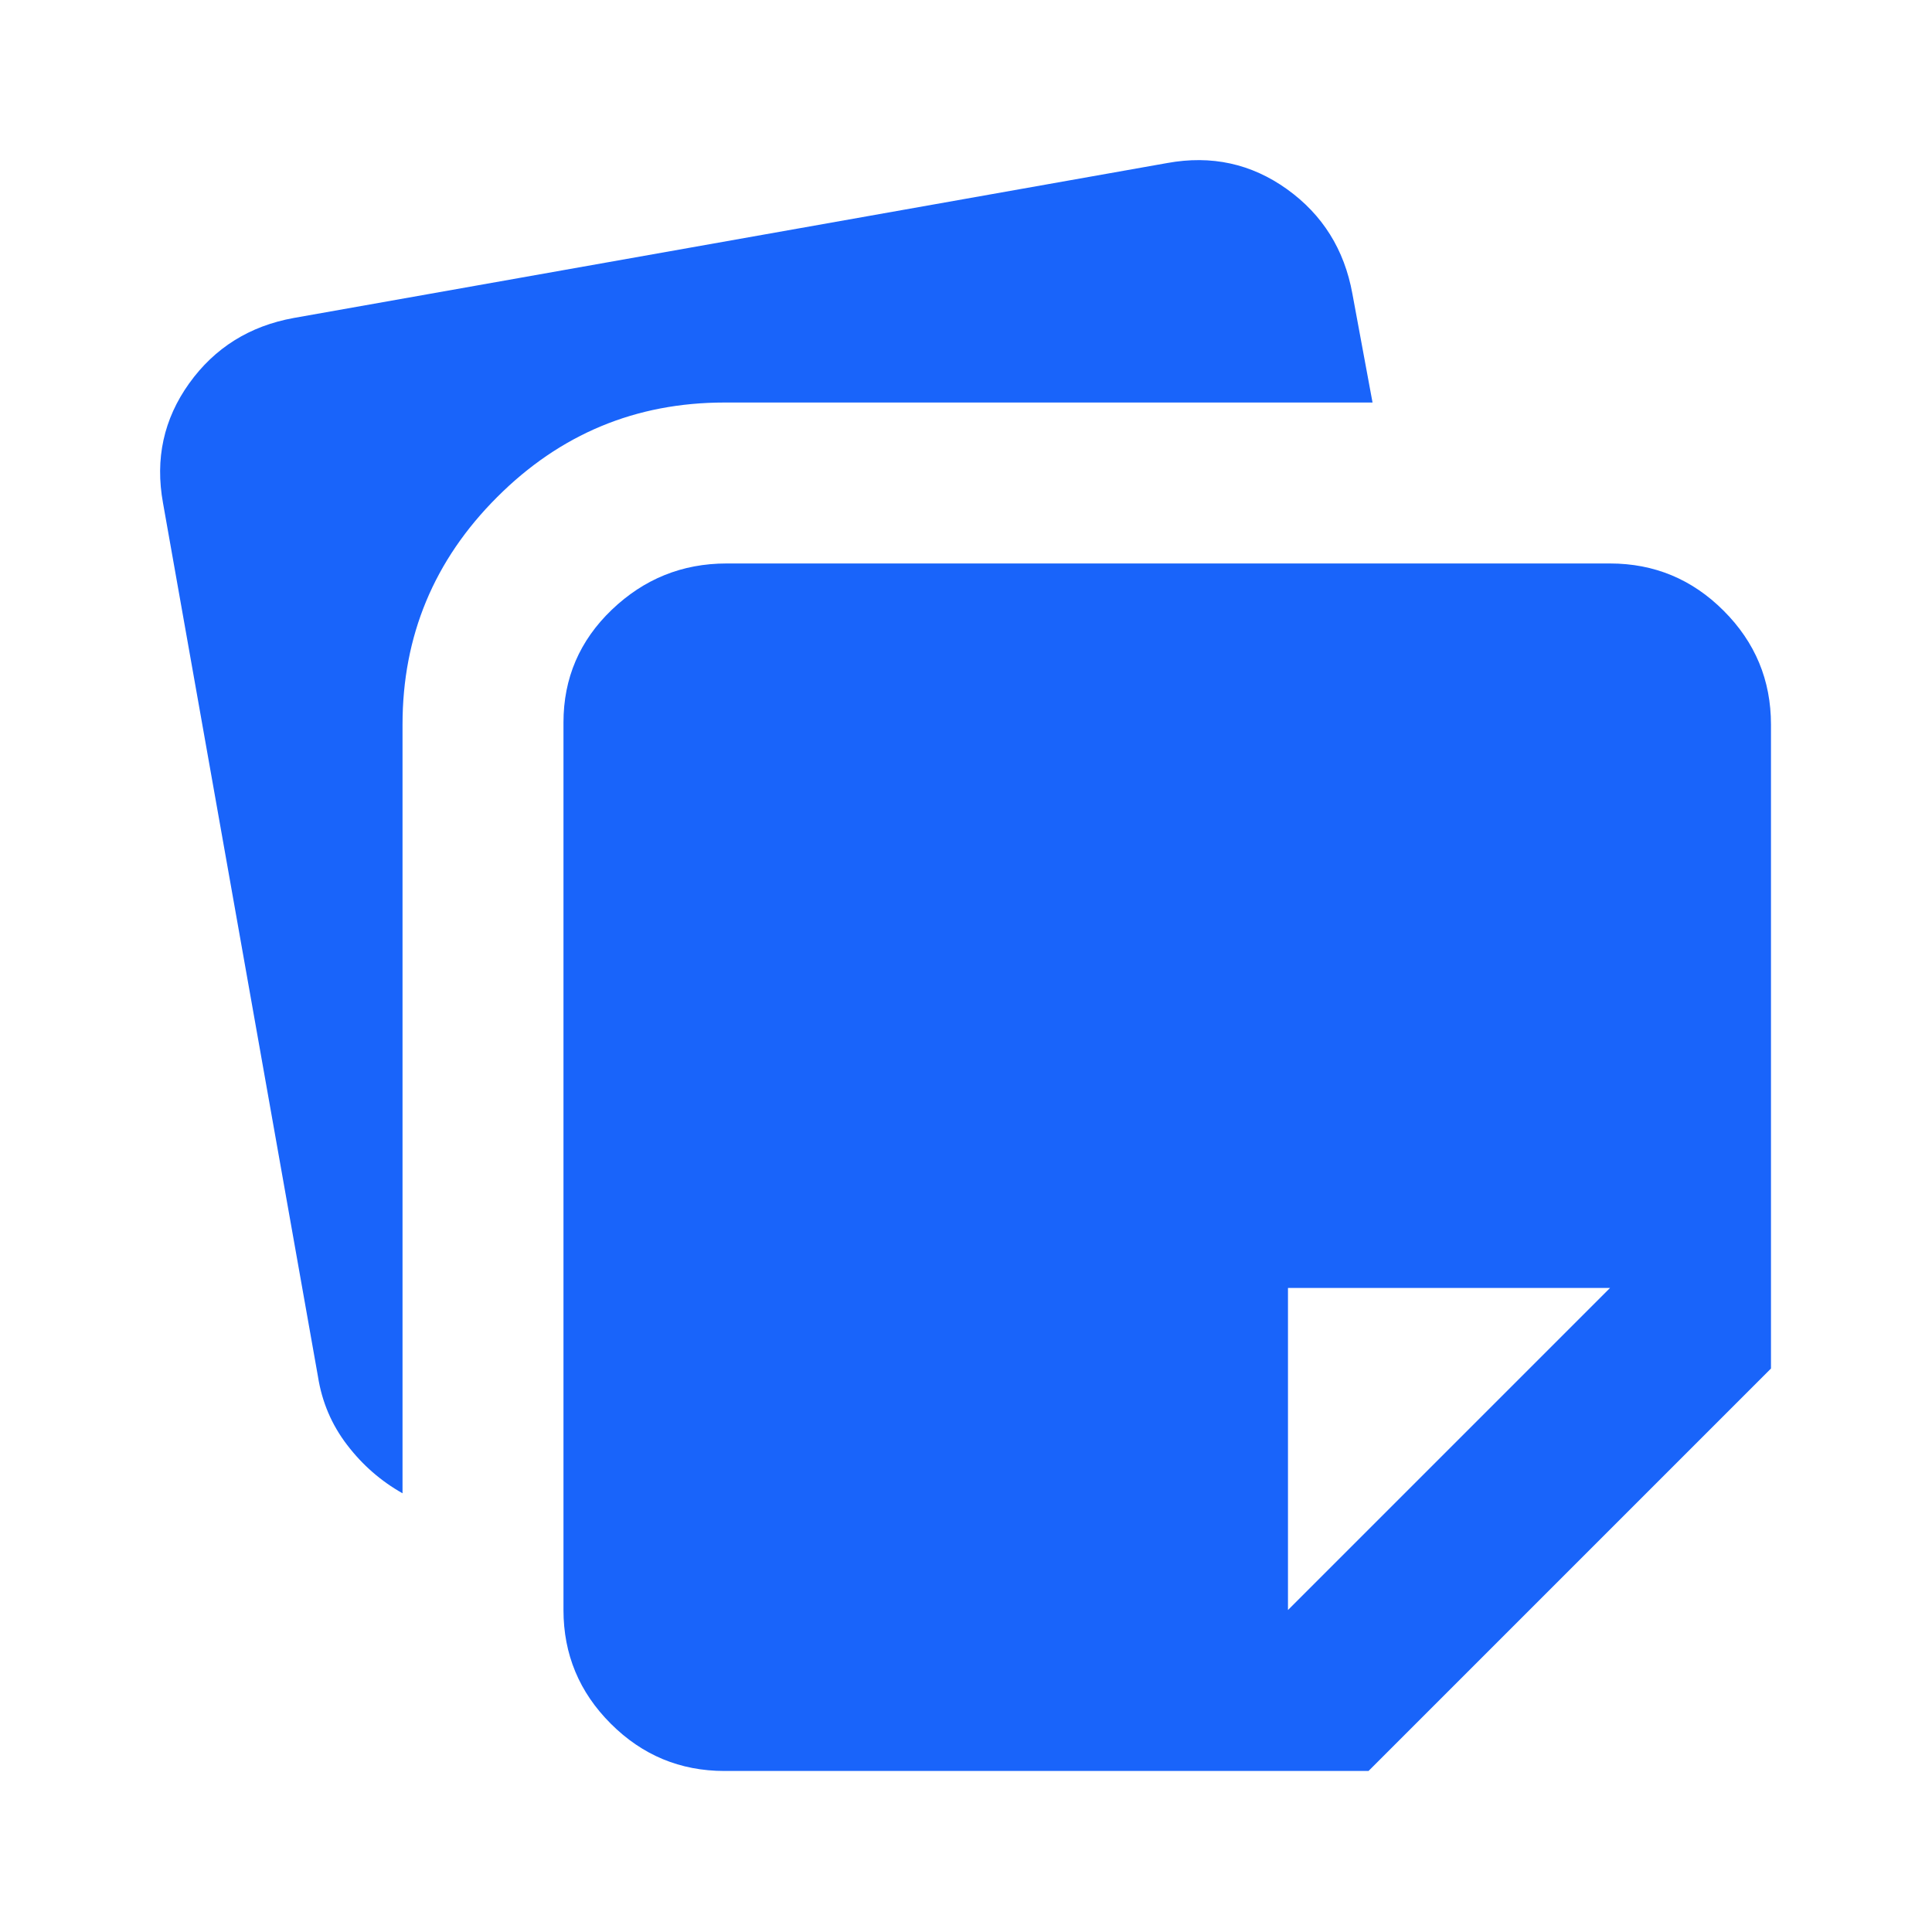
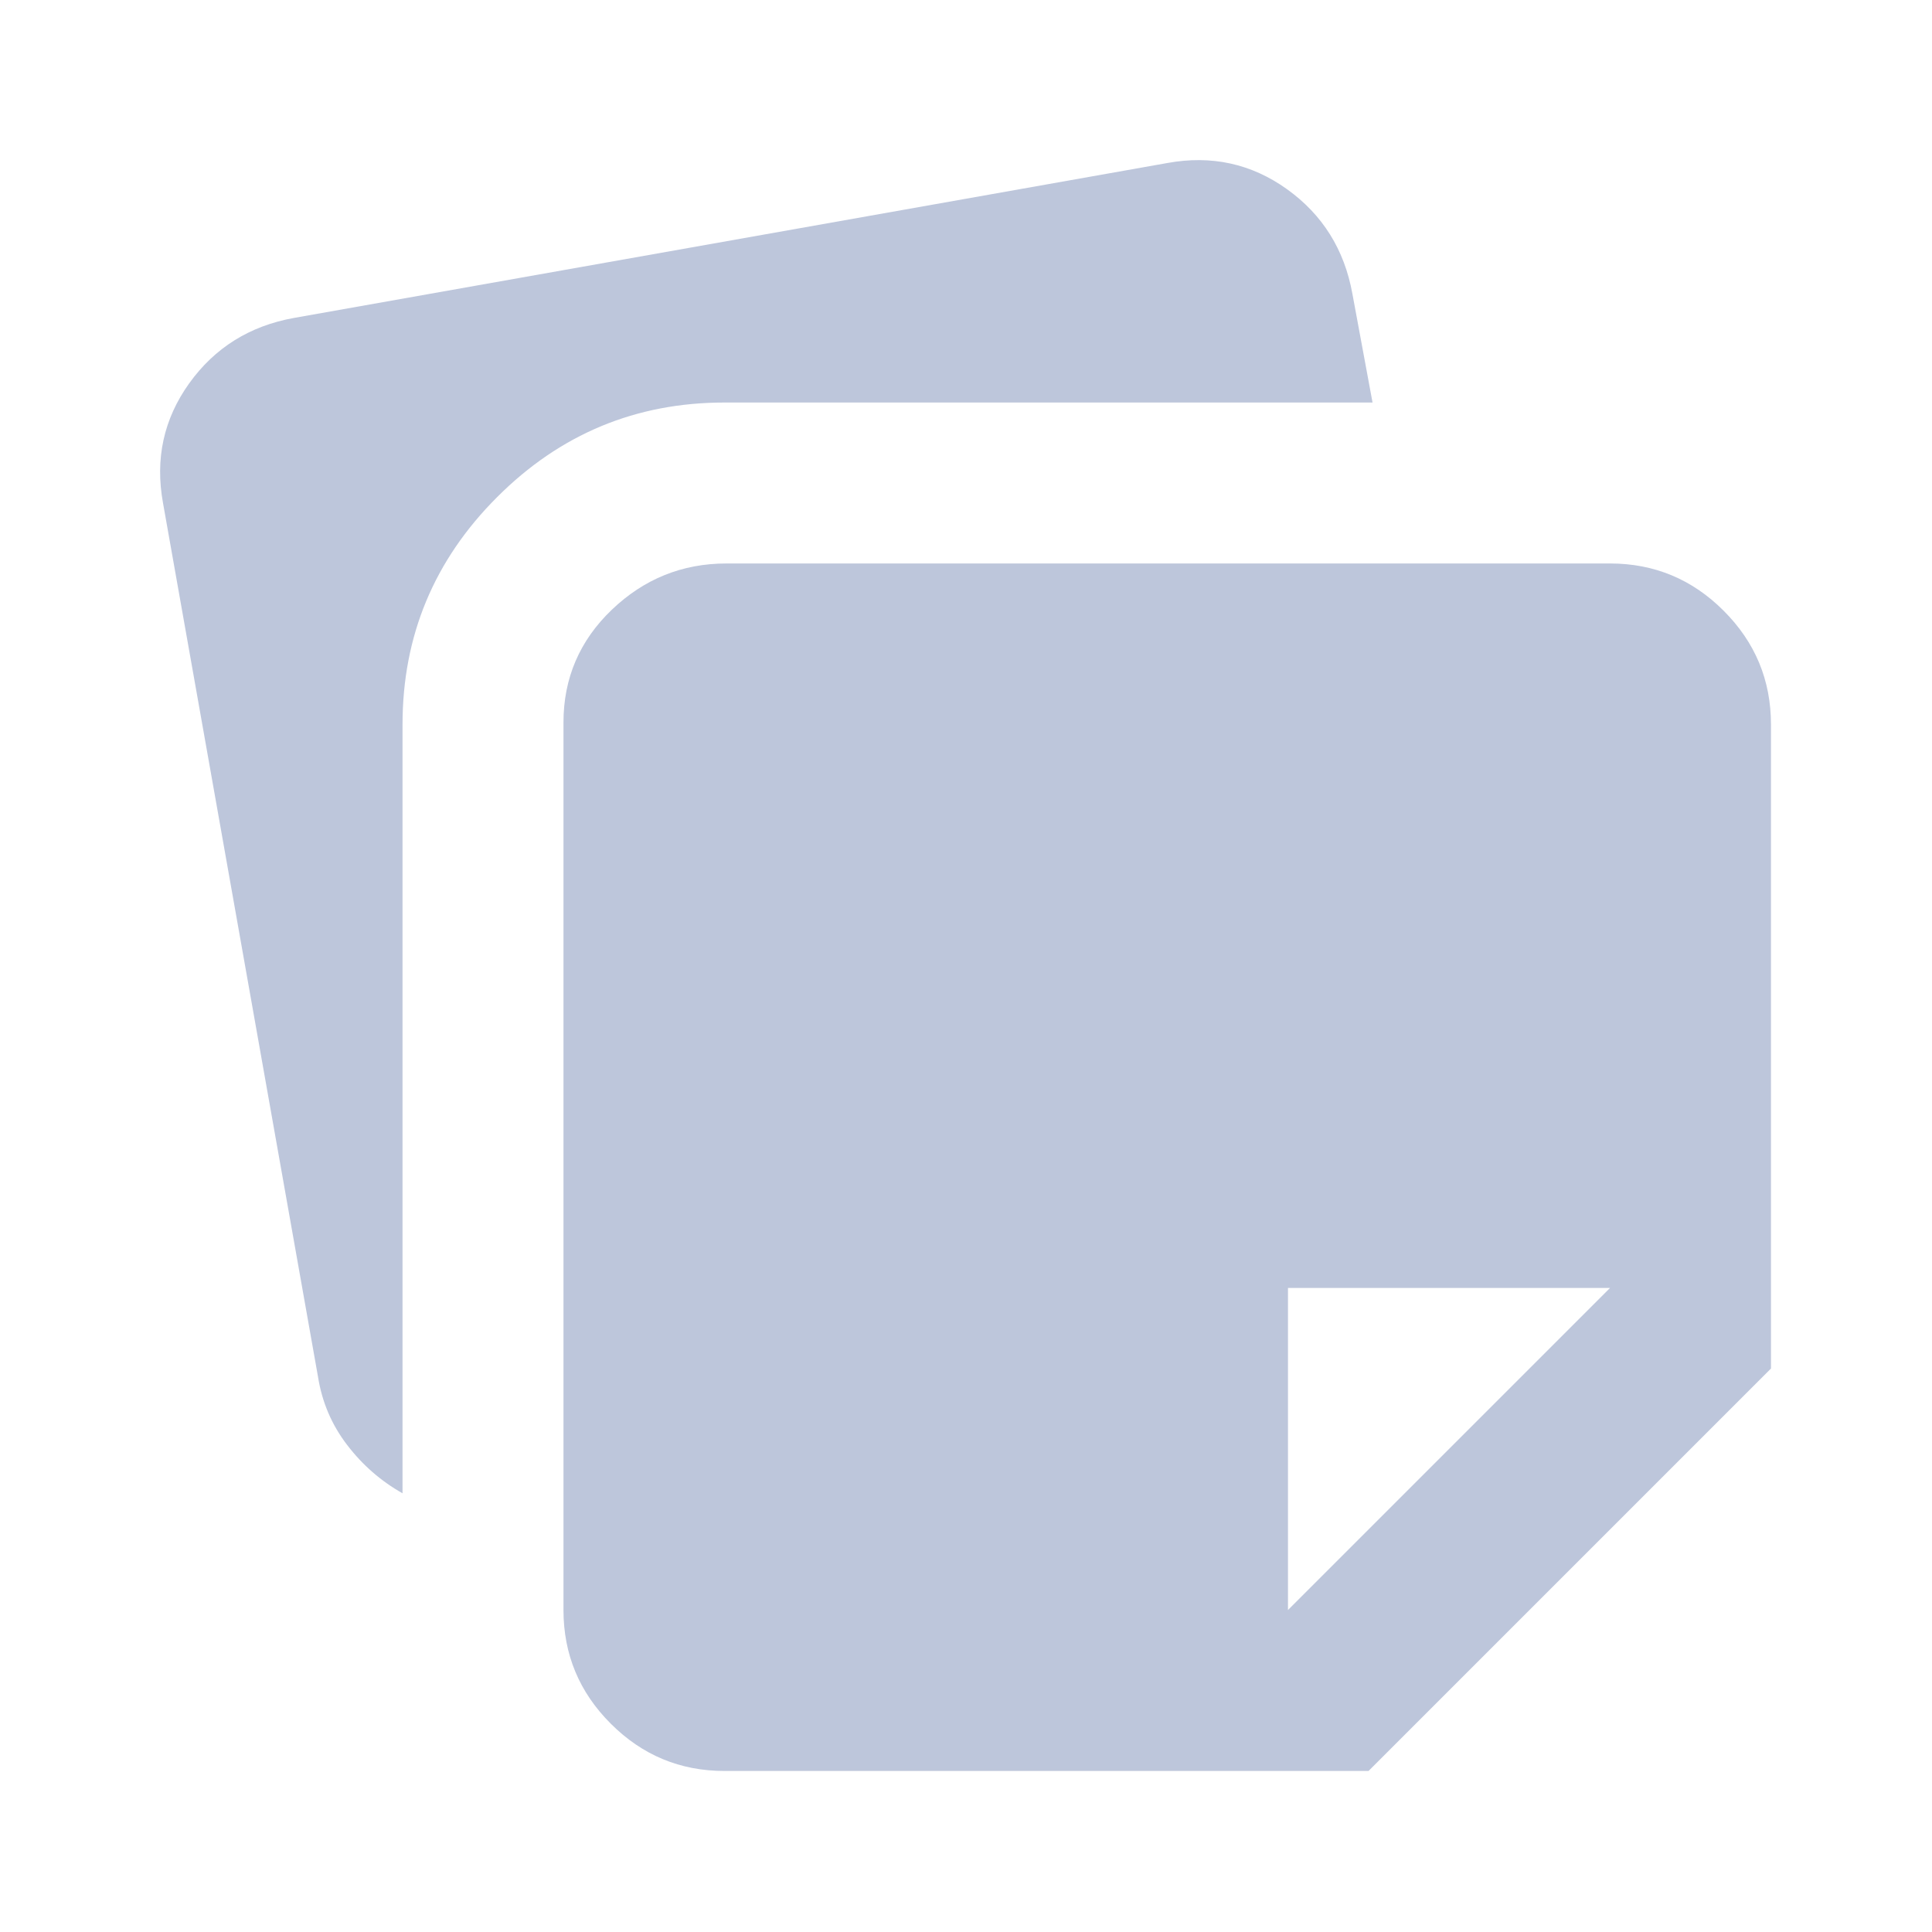
<svg xmlns="http://www.w3.org/2000/svg" width="26" height="26" viewBox="0 0 26 26" fill="none">
-   <mask id="mask0_9_1306" style="mask-type:alpha" maskUnits="userSpaceOnUse" x="0" y="0" width="26" height="26">
+   <mask id="mask0_104_1223" style="mask-type:alpha" maskUnits="userSpaceOnUse" x="0" y="0" width="26" height="26">
    <rect width="26" height="26" fill="#D9D9D9" />
  </mask>
-   <g mask="url(#mask0_9_1306)">
-     <path d="M7.583 21.667V9.723C7.583 9.127 7.8 8.621 8.233 8.206C8.667 7.791 9.181 7.583 9.777 7.583H21.667C22.262 7.583 22.773 7.795 23.197 8.22C23.621 8.644 23.833 9.154 23.833 9.75V18.417L18.417 23.833H9.75C9.154 23.833 8.644 23.621 8.22 23.197C7.795 22.773 7.583 22.262 7.583 21.667ZM2.194 6.771C2.085 6.175 2.203 5.638 2.546 5.159C2.889 4.681 3.358 4.387 3.954 4.279L15.708 2.194C16.304 2.085 16.841 2.203 17.32 2.546C17.798 2.889 18.092 3.358 18.2 3.954L18.471 5.417H9.75C8.558 5.417 7.538 5.841 6.69 6.69C5.841 7.538 5.417 8.558 5.417 9.75V20.096C5.128 19.933 4.879 19.717 4.672 19.446C4.464 19.175 4.333 18.868 4.279 18.525L2.194 6.771ZM21.667 17.333H17.333V21.667L21.667 17.333Z" fill="#1964FA" />
+   <g mask="url(#mask0_104_1223)">
+     <path d="M7.583 21.667V9.723C7.583 9.127 7.8 8.621 8.233 8.206C8.667 7.791 9.181 7.583 9.777 7.583H21.667C22.262 7.583 22.773 7.795 23.197 8.22C23.621 8.644 23.833 9.154 23.833 9.75V18.417L18.417 23.833H9.75C9.154 23.833 8.644 23.621 8.22 23.197C7.795 22.773 7.583 22.262 7.583 21.667ZM2.194 6.771C2.085 6.175 2.203 5.638 2.546 5.159C2.889 4.681 3.358 4.387 3.954 4.279L15.708 2.194C16.304 2.085 16.841 2.203 17.32 2.546C17.798 2.889 18.092 3.358 18.2 3.954L18.471 5.417H9.75C8.558 5.417 7.538 5.841 6.69 6.69C5.841 7.538 5.417 8.558 5.417 9.75V20.096C5.128 19.933 4.879 19.717 4.672 19.446C4.464 19.175 4.333 18.868 4.279 18.525L2.194 6.771ZM21.667 17.333H17.333V21.667L21.667 17.333Z" fill="#BDC6DB" />
  </g>
</svg>
